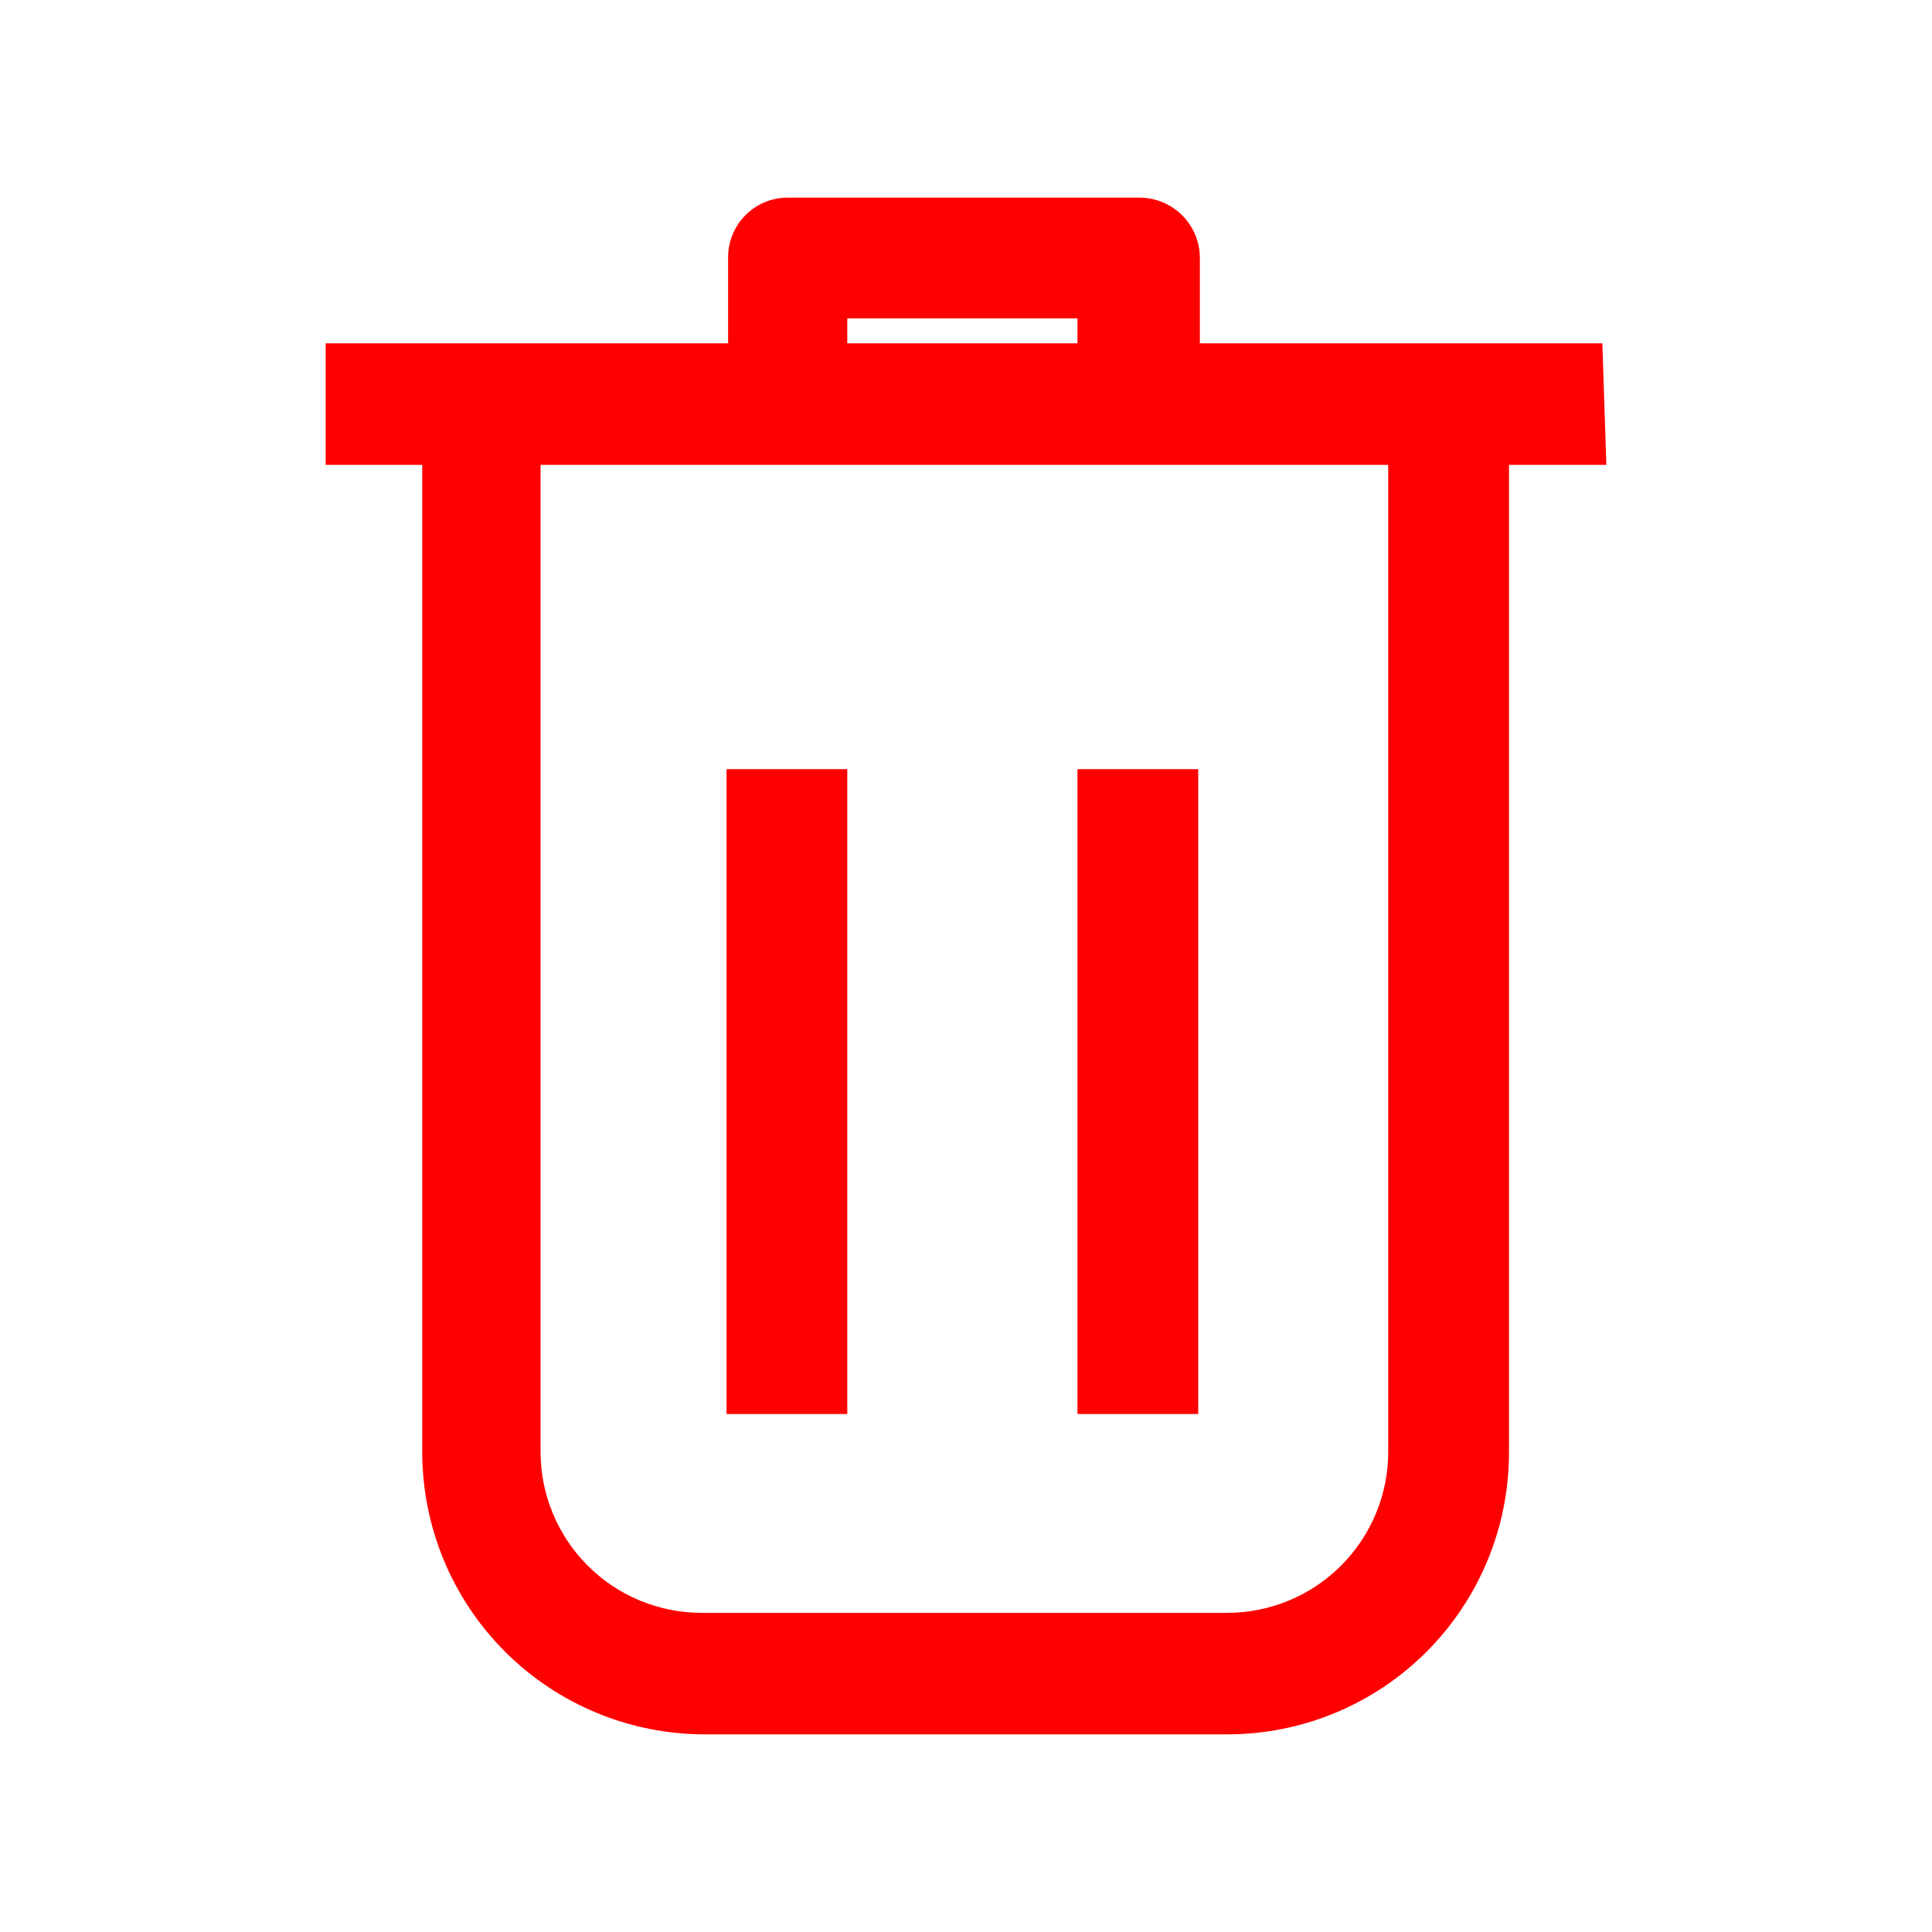
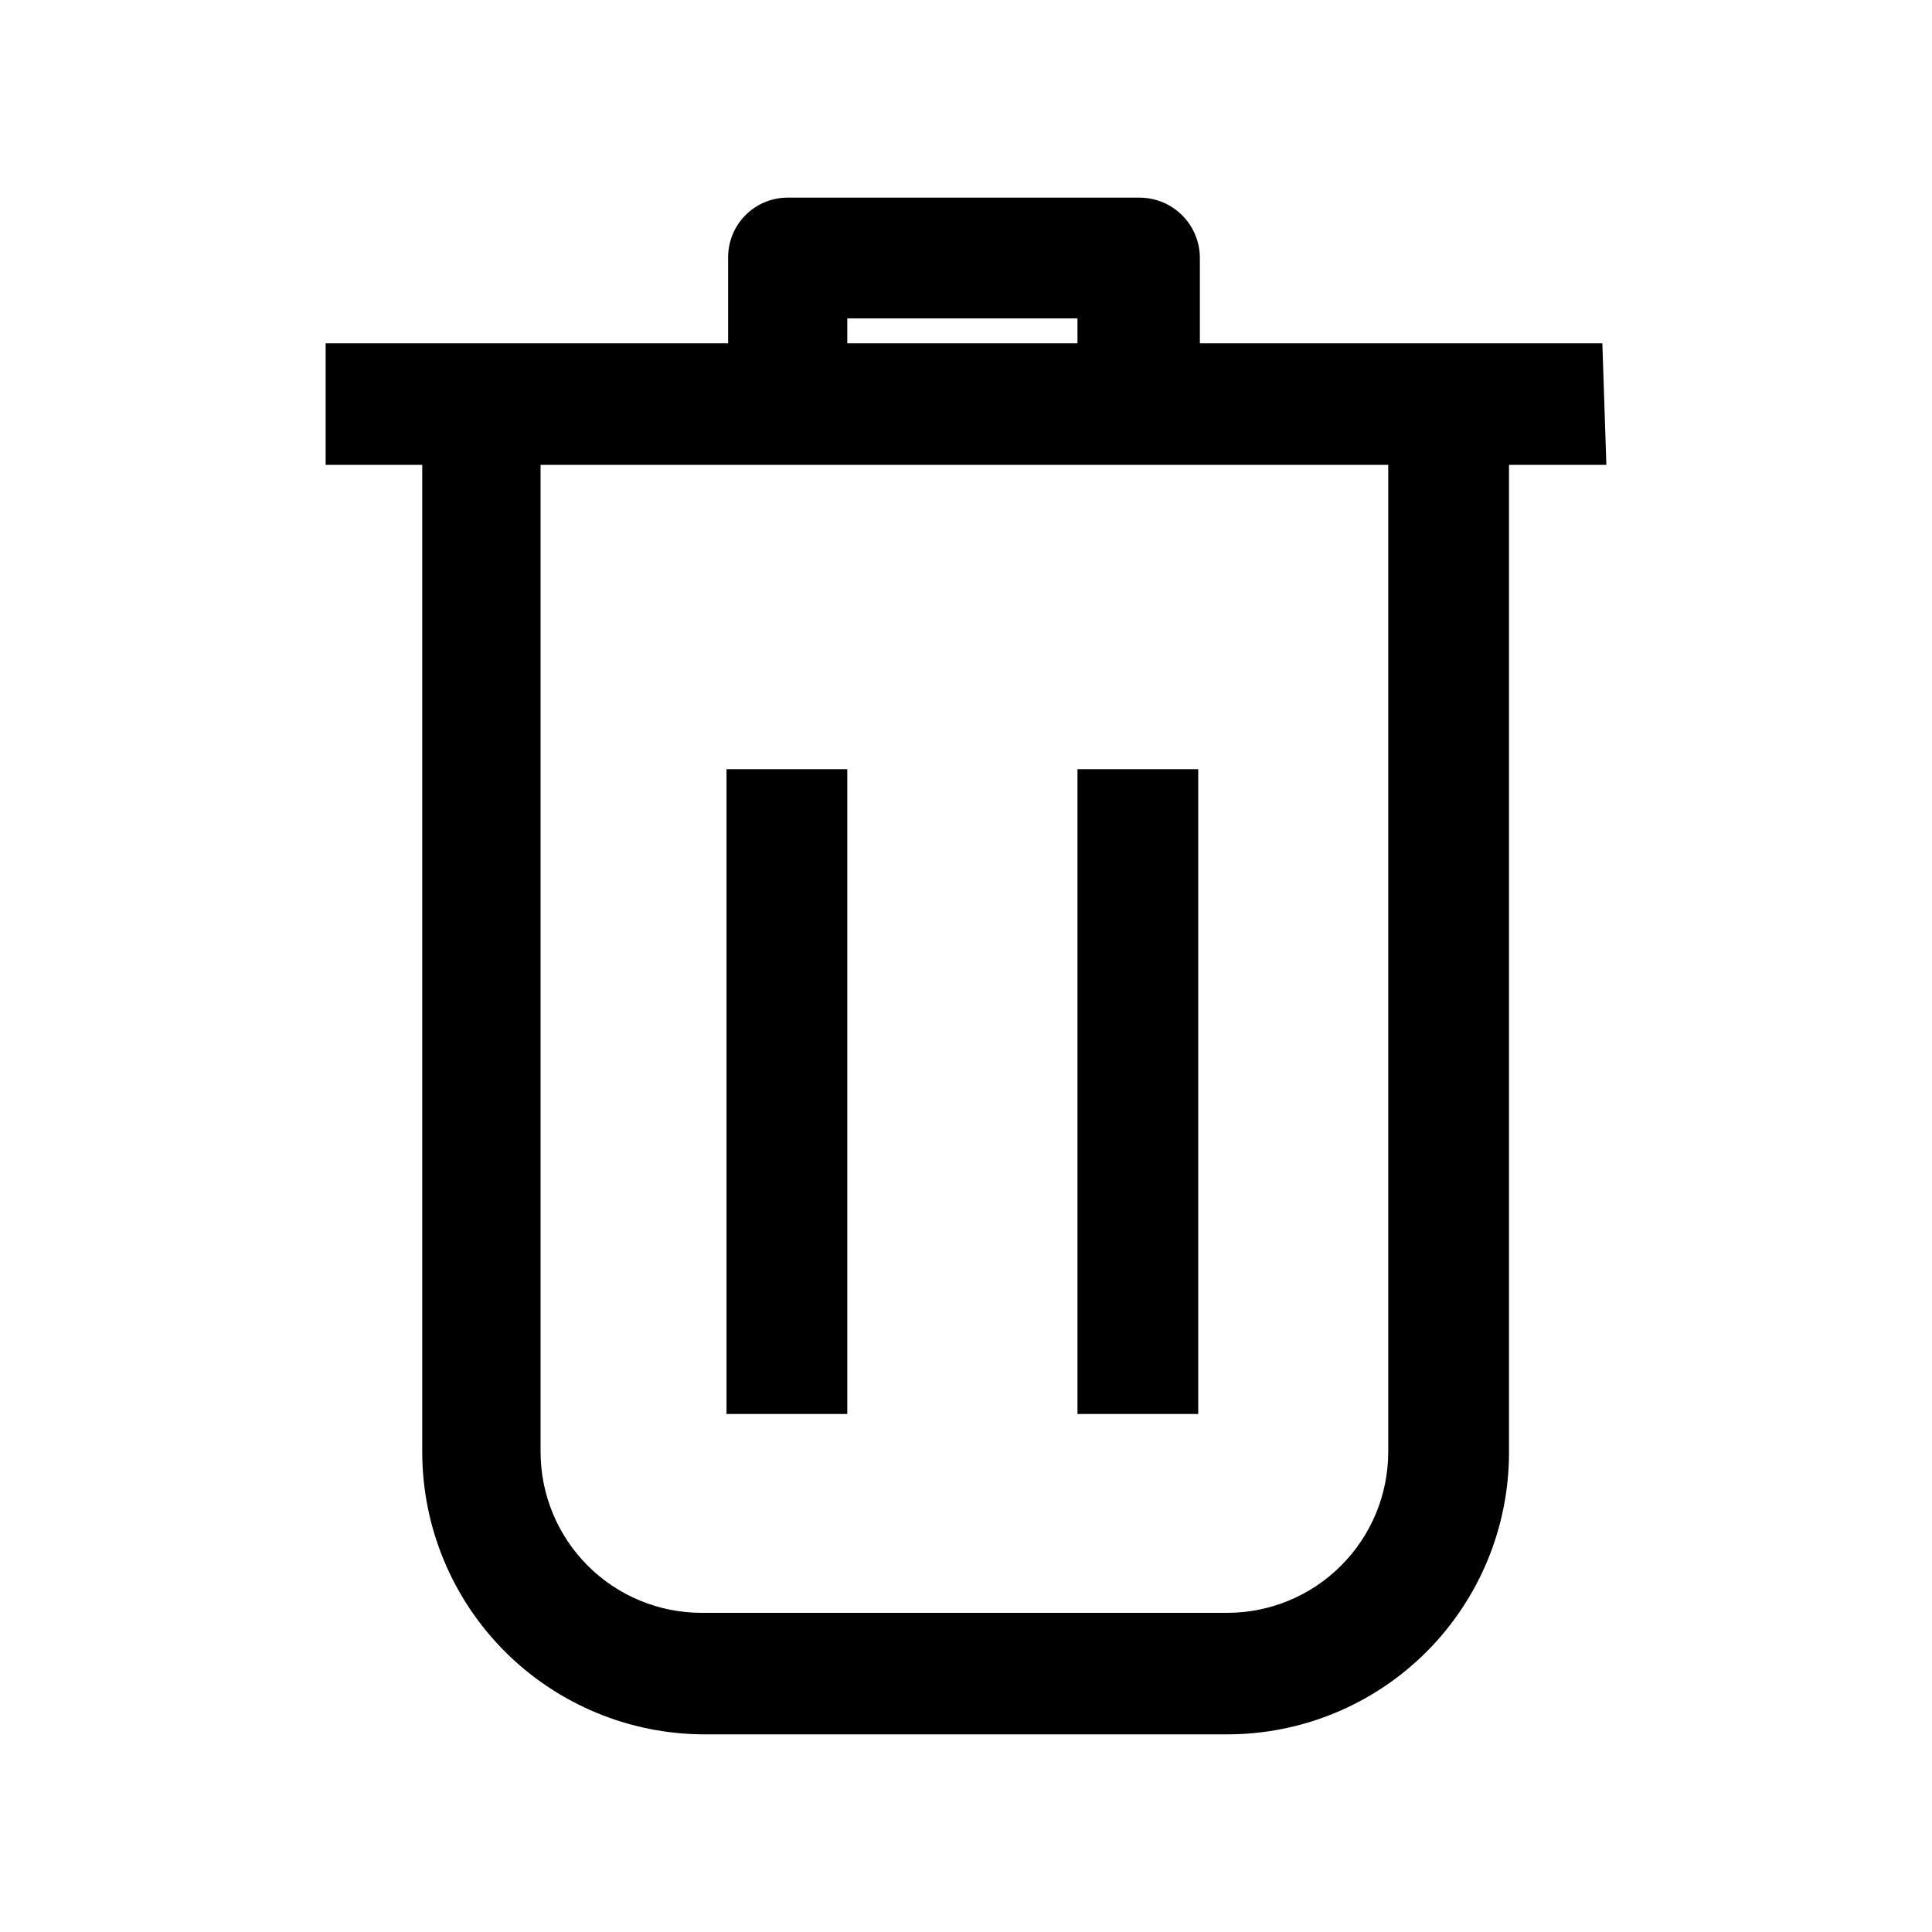
- <svg xmlns="http://www.w3.org/2000/svg" width="40" height="40" viewBox="0 0 40 40" fill="none">
-   <path d="M33.175 7.108H24.842V5.342C24.842 5.01 24.71 4.692 24.476 4.458C24.241 4.223 23.923 4.092 23.592 4.092H16.325C16.16 4.089 15.997 4.12 15.844 4.182C15.691 4.244 15.553 4.336 15.436 4.453C15.32 4.569 15.228 4.708 15.166 4.861C15.104 5.013 15.073 5.177 15.075 5.342V7.108H6.742V9.625H8.742V30.075C8.746 31.624 9.364 33.107 10.461 34.201C11.558 35.294 13.043 35.908 14.592 35.908H25.408C26.956 35.908 28.439 35.294 29.533 34.2C30.627 33.106 31.242 31.622 31.242 30.075V9.625H33.258L33.175 7.108ZM17.542 6.592H22.308V7.108H17.542V6.592ZM28.742 30.058C28.742 30.942 28.39 31.79 27.765 32.415C27.14 33.041 26.292 33.392 25.408 33.392H14.525C13.641 33.392 12.793 33.041 12.168 32.415C11.543 31.79 11.192 30.942 11.192 30.058V9.625H28.742V30.058Z" fill="#FF0000" />
-   <path d="M17.542 15.925H15.042V29.275H17.542V15.925Z" fill="#FF0000" />
-   <path d="M24.808 15.925H22.308V29.275H24.808V15.925Z" fill="#FF0000" />
+ <svg viewBox="0 0 40 40">
+   <path d="M33.175 7.108H24.842V5.342C24.842 5.01 24.71 4.692 24.476 4.458C24.241 4.223 23.923 4.092 23.592 4.092H16.325C16.16 4.089 15.997 4.12 15.844 4.182C15.691 4.244 15.553 4.336 15.436 4.453C15.32 4.569 15.228 4.708 15.166 4.861C15.104 5.013 15.073 5.177 15.075 5.342V7.108H6.742V9.625H8.742V30.075C8.746 31.624 9.364 33.107 10.461 34.201C11.558 35.294 13.043 35.908 14.592 35.908H25.408C26.956 35.908 28.439 35.294 29.533 34.2C30.627 33.106 31.242 31.622 31.242 30.075V9.625H33.258L33.175 7.108ZM17.542 6.592H22.308V7.108H17.542V6.592ZM28.742 30.058C28.742 30.942 28.39 31.79 27.765 32.415C27.14 33.041 26.292 33.392 25.408 33.392H14.525C13.641 33.392 12.793 33.041 12.168 32.415C11.543 31.79 11.192 30.942 11.192 30.058V9.625H28.742V30.058Z" fill="currentColor" />
+   <path d="M17.542 15.925H15.042V29.275H17.542V15.925Z" fill="currentColor" />
+   <path d="M24.808 15.925H22.308V29.275H24.808V15.925Z" fill="currentColor" />
</svg>
